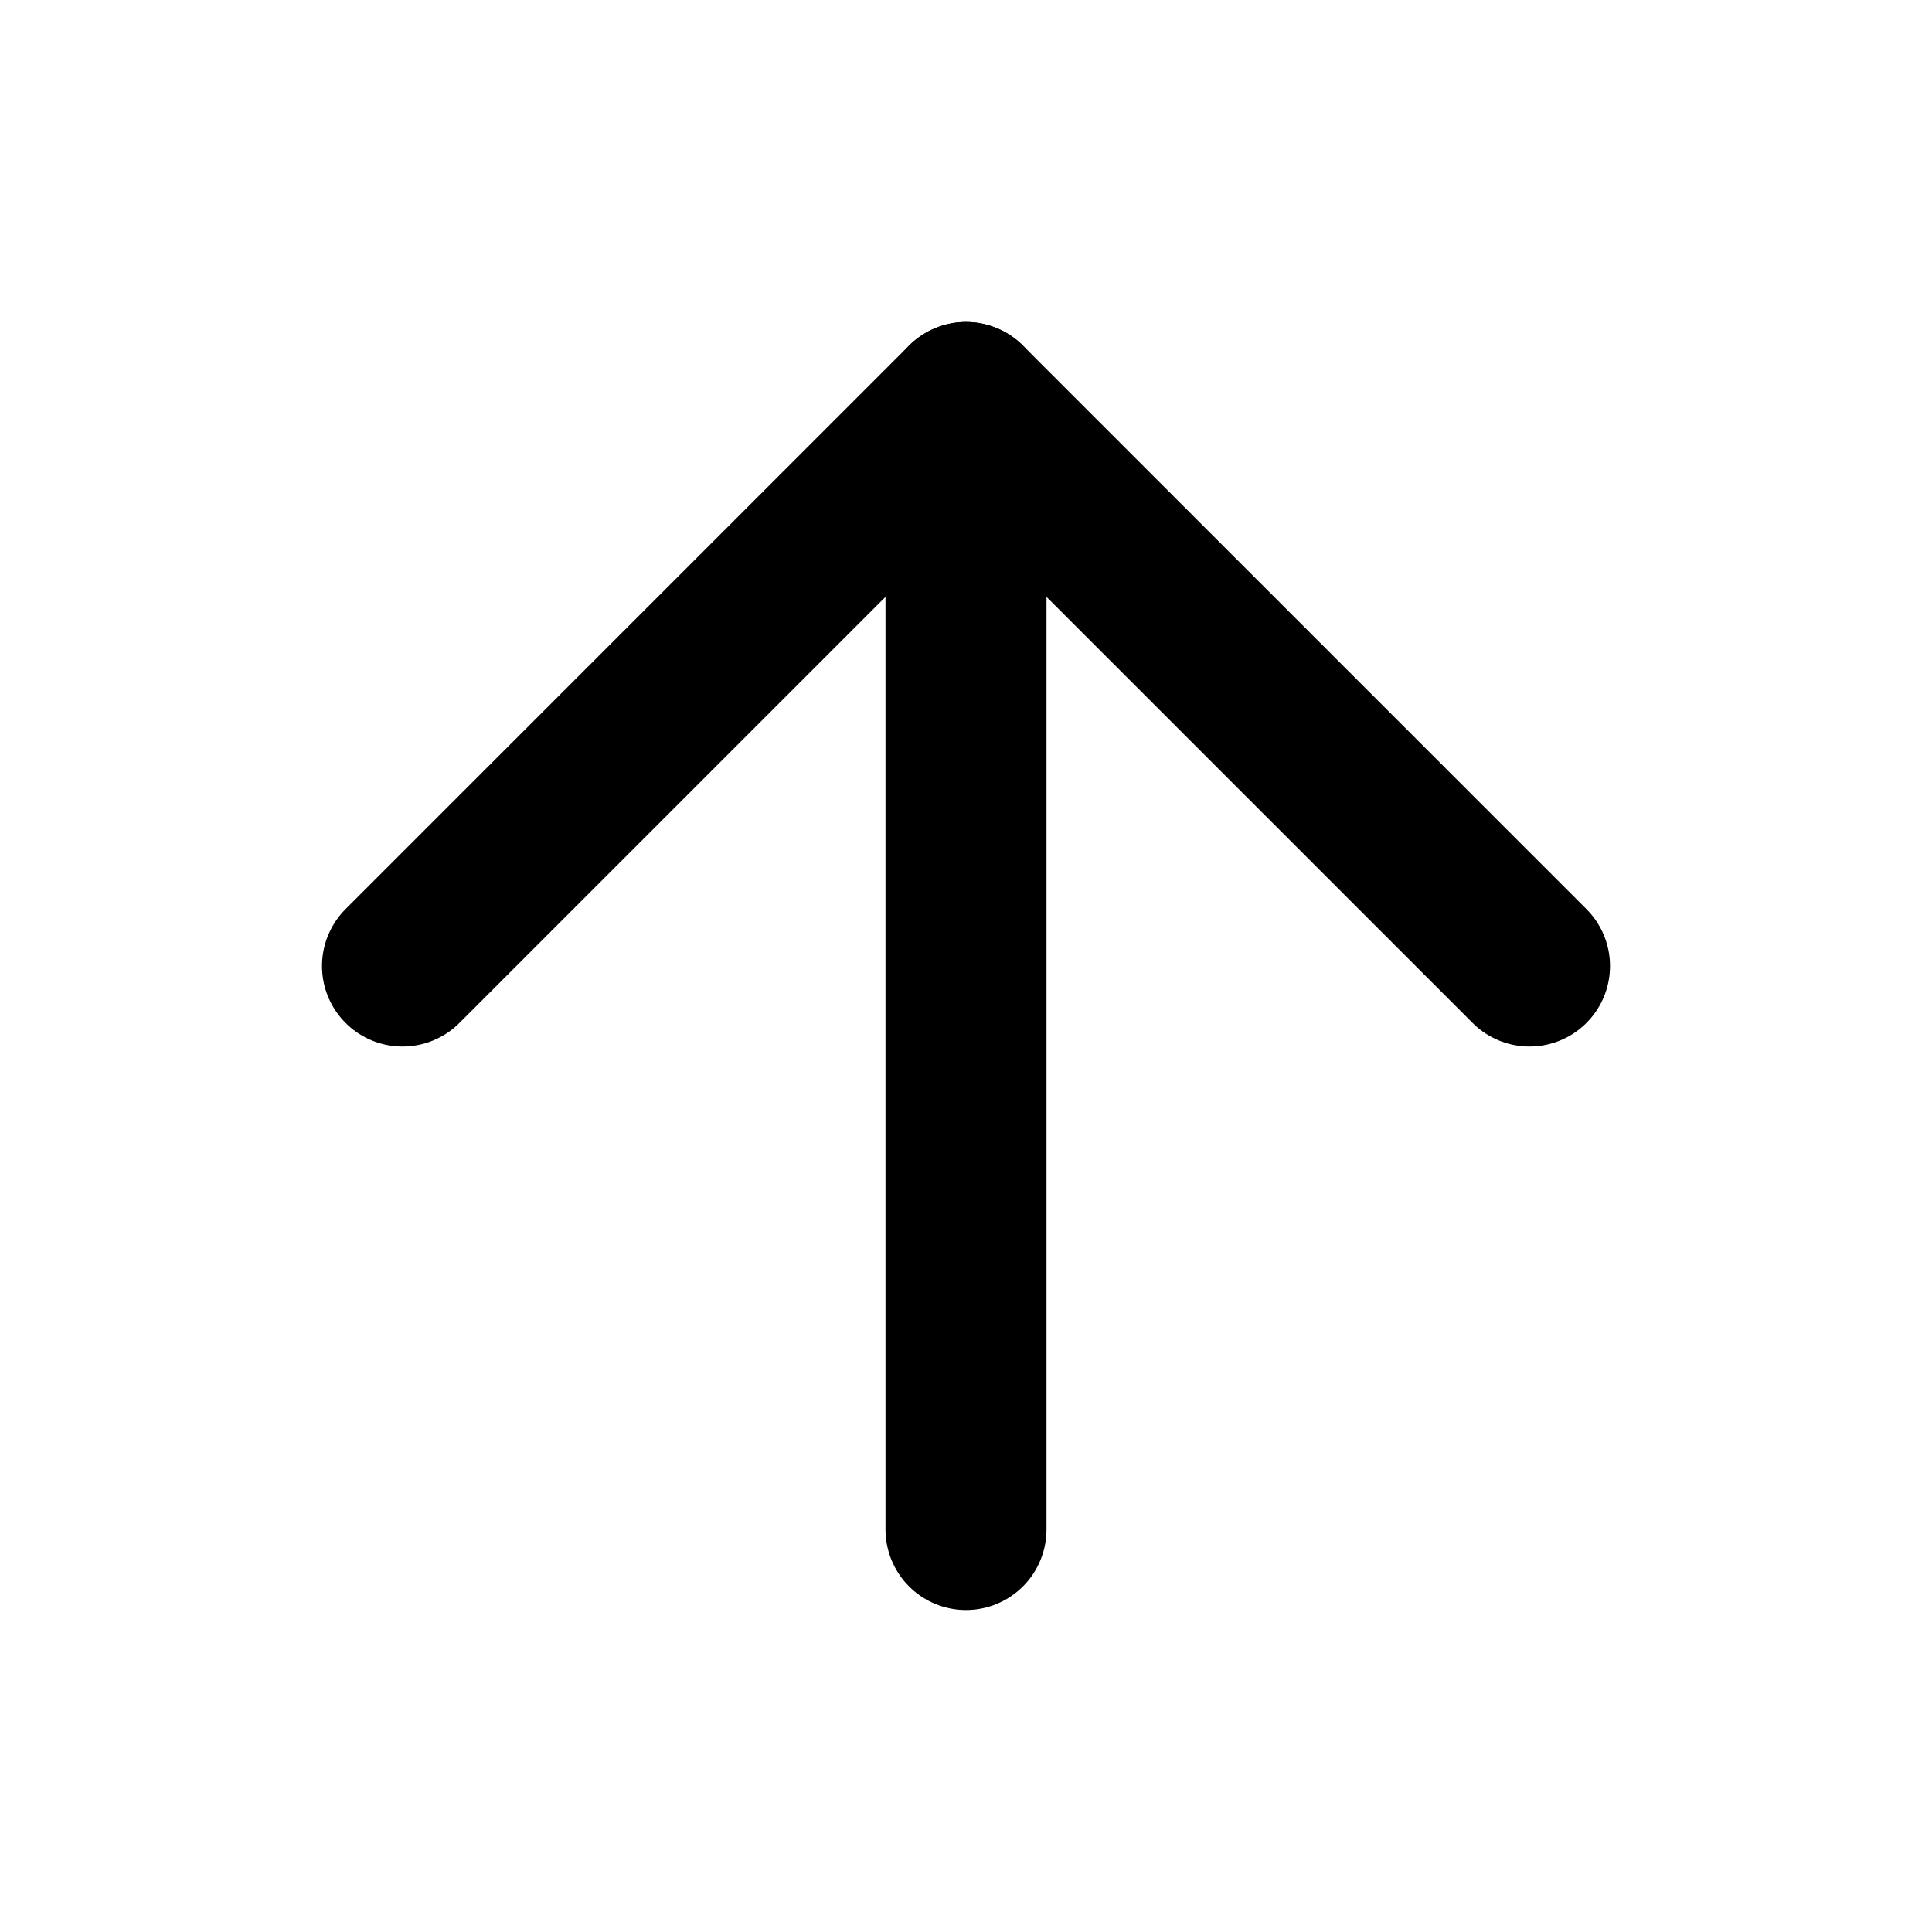
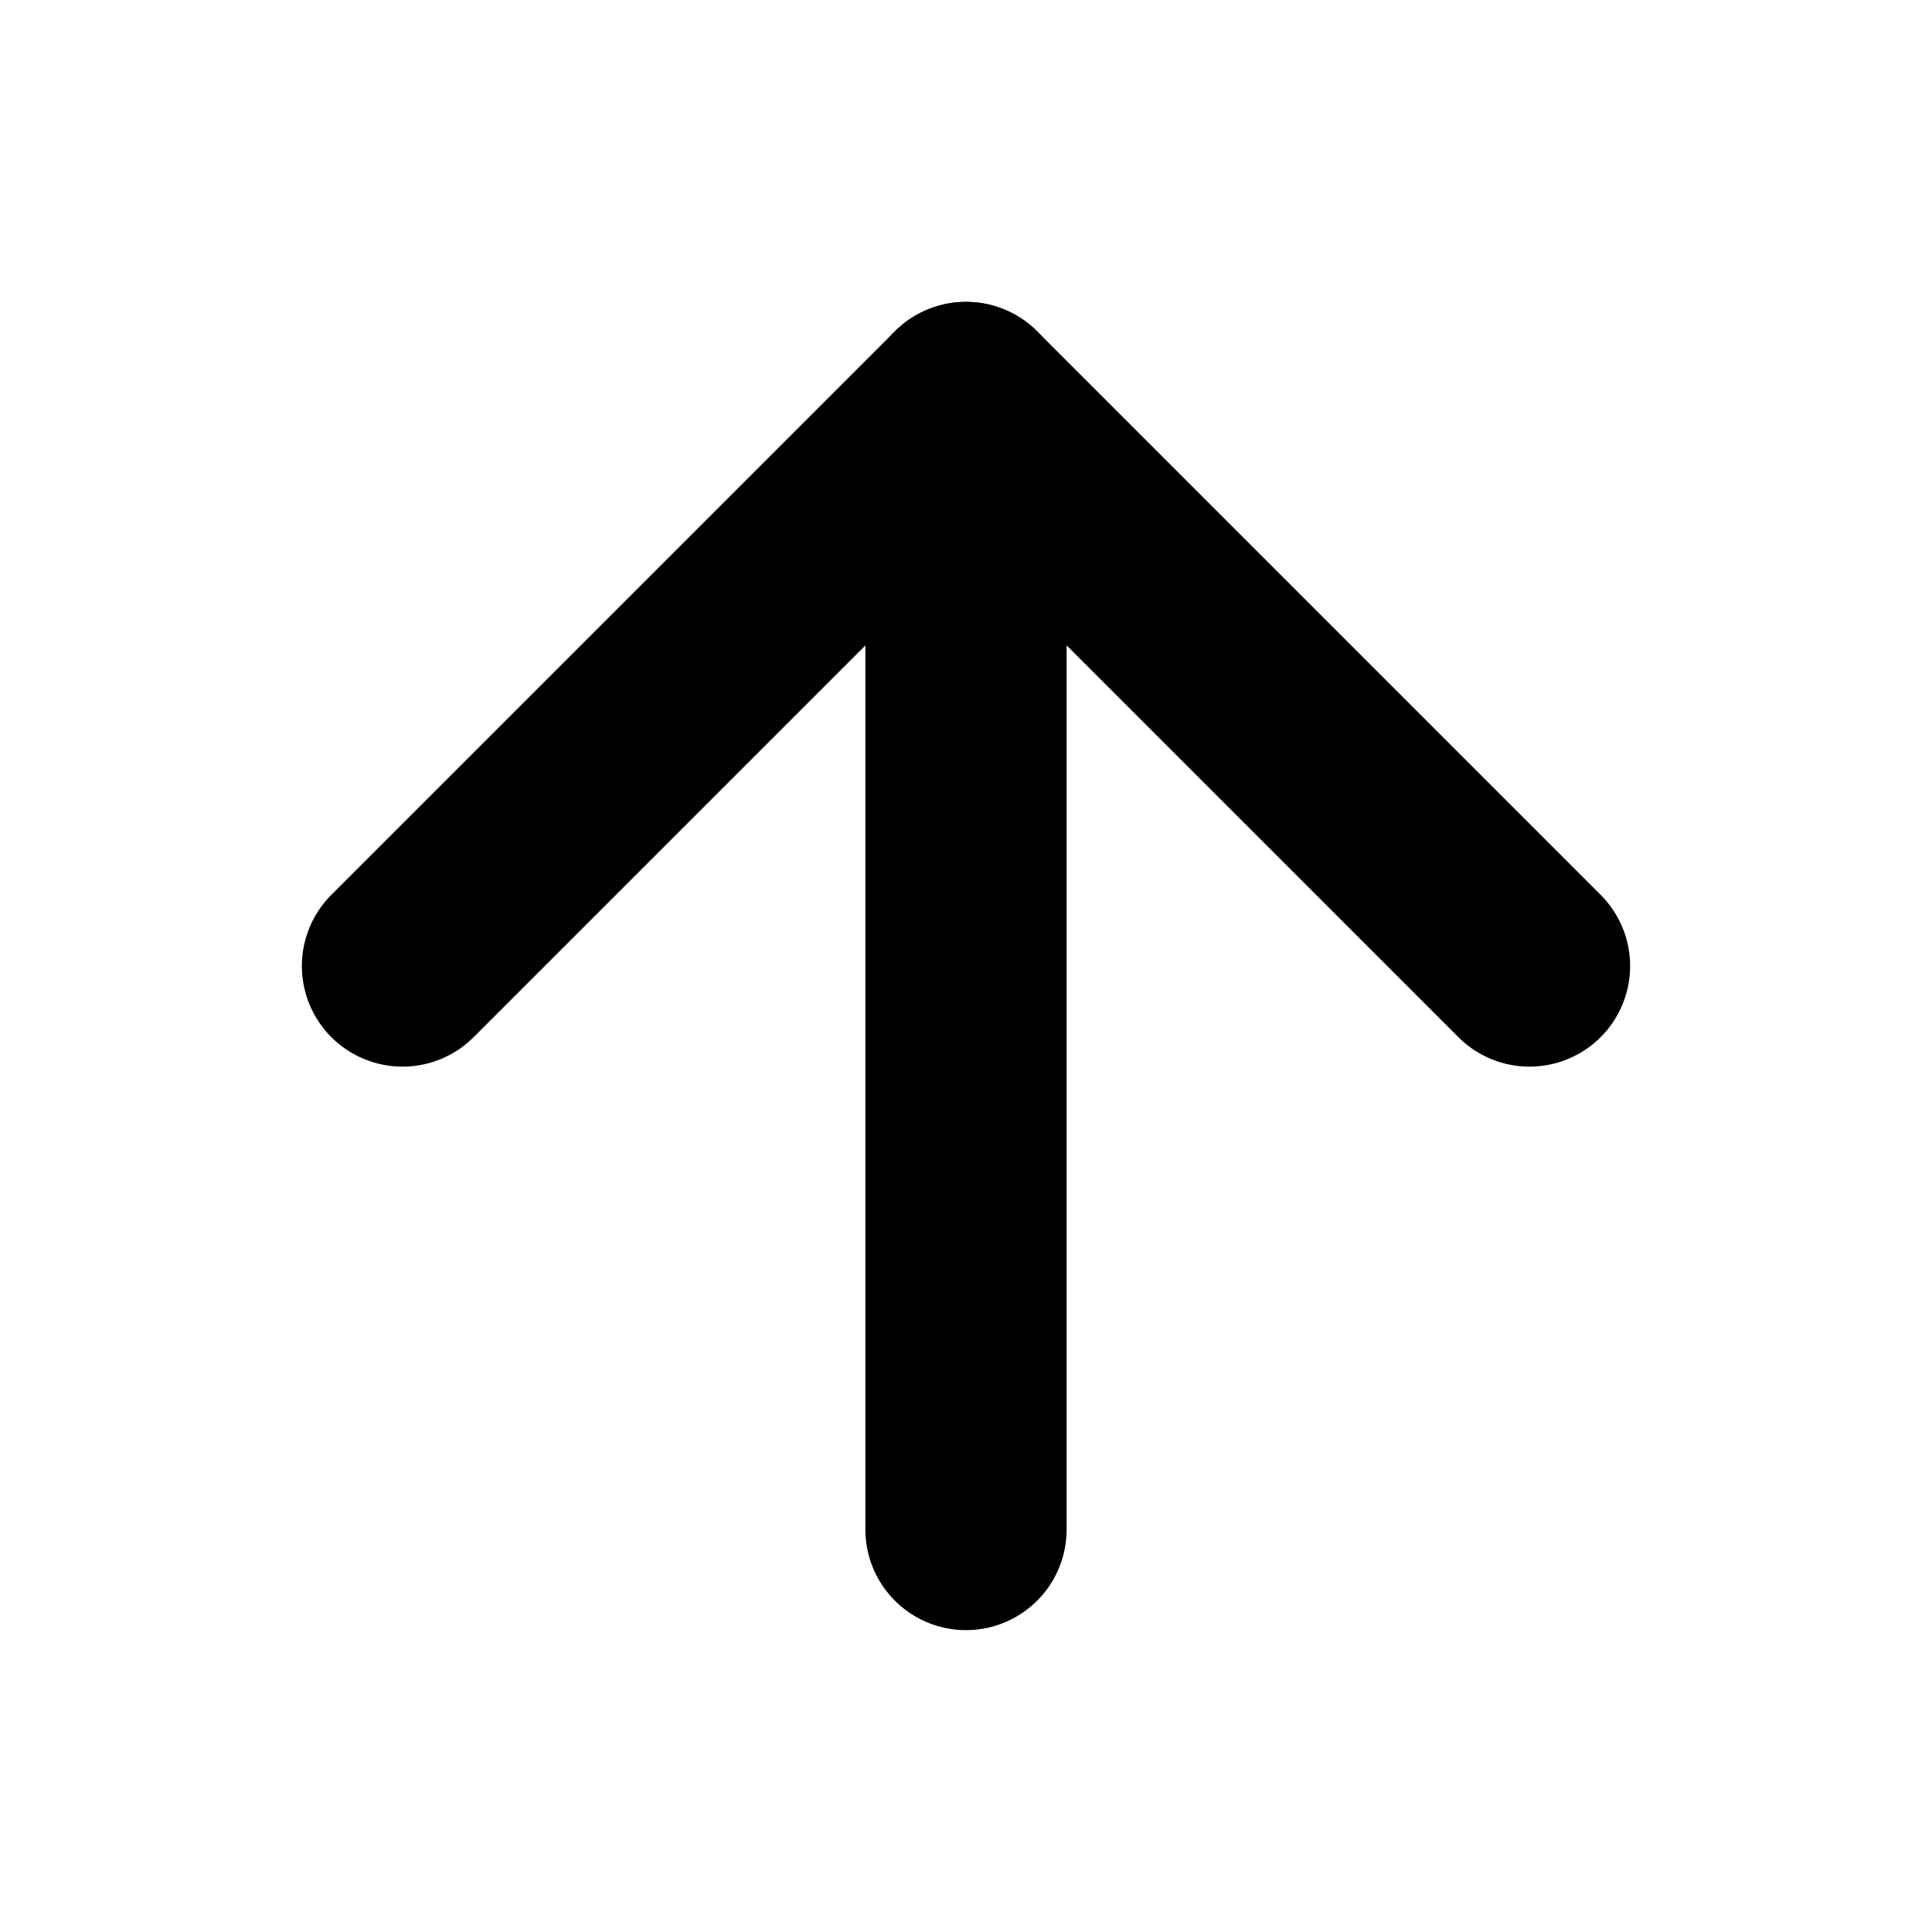
- <svg xmlns="http://www.w3.org/2000/svg" width="12" height="12" viewBox="0 0 24 24" fill="none" stroke="currentColor" stroke-width="2" stroke-linecap="round" stroke-linejoin="round">
+ <svg xmlns="http://www.w3.org/2000/svg" width="14" height="14" viewBox="0 0 24 24" fill="none" stroke="currentColor" stroke-width="2.5" stroke-linecap="round" stroke-linejoin="round">
  <path d="m5 12 7-7 7 7" />
  <path d="M12 19V5" />
</svg>
